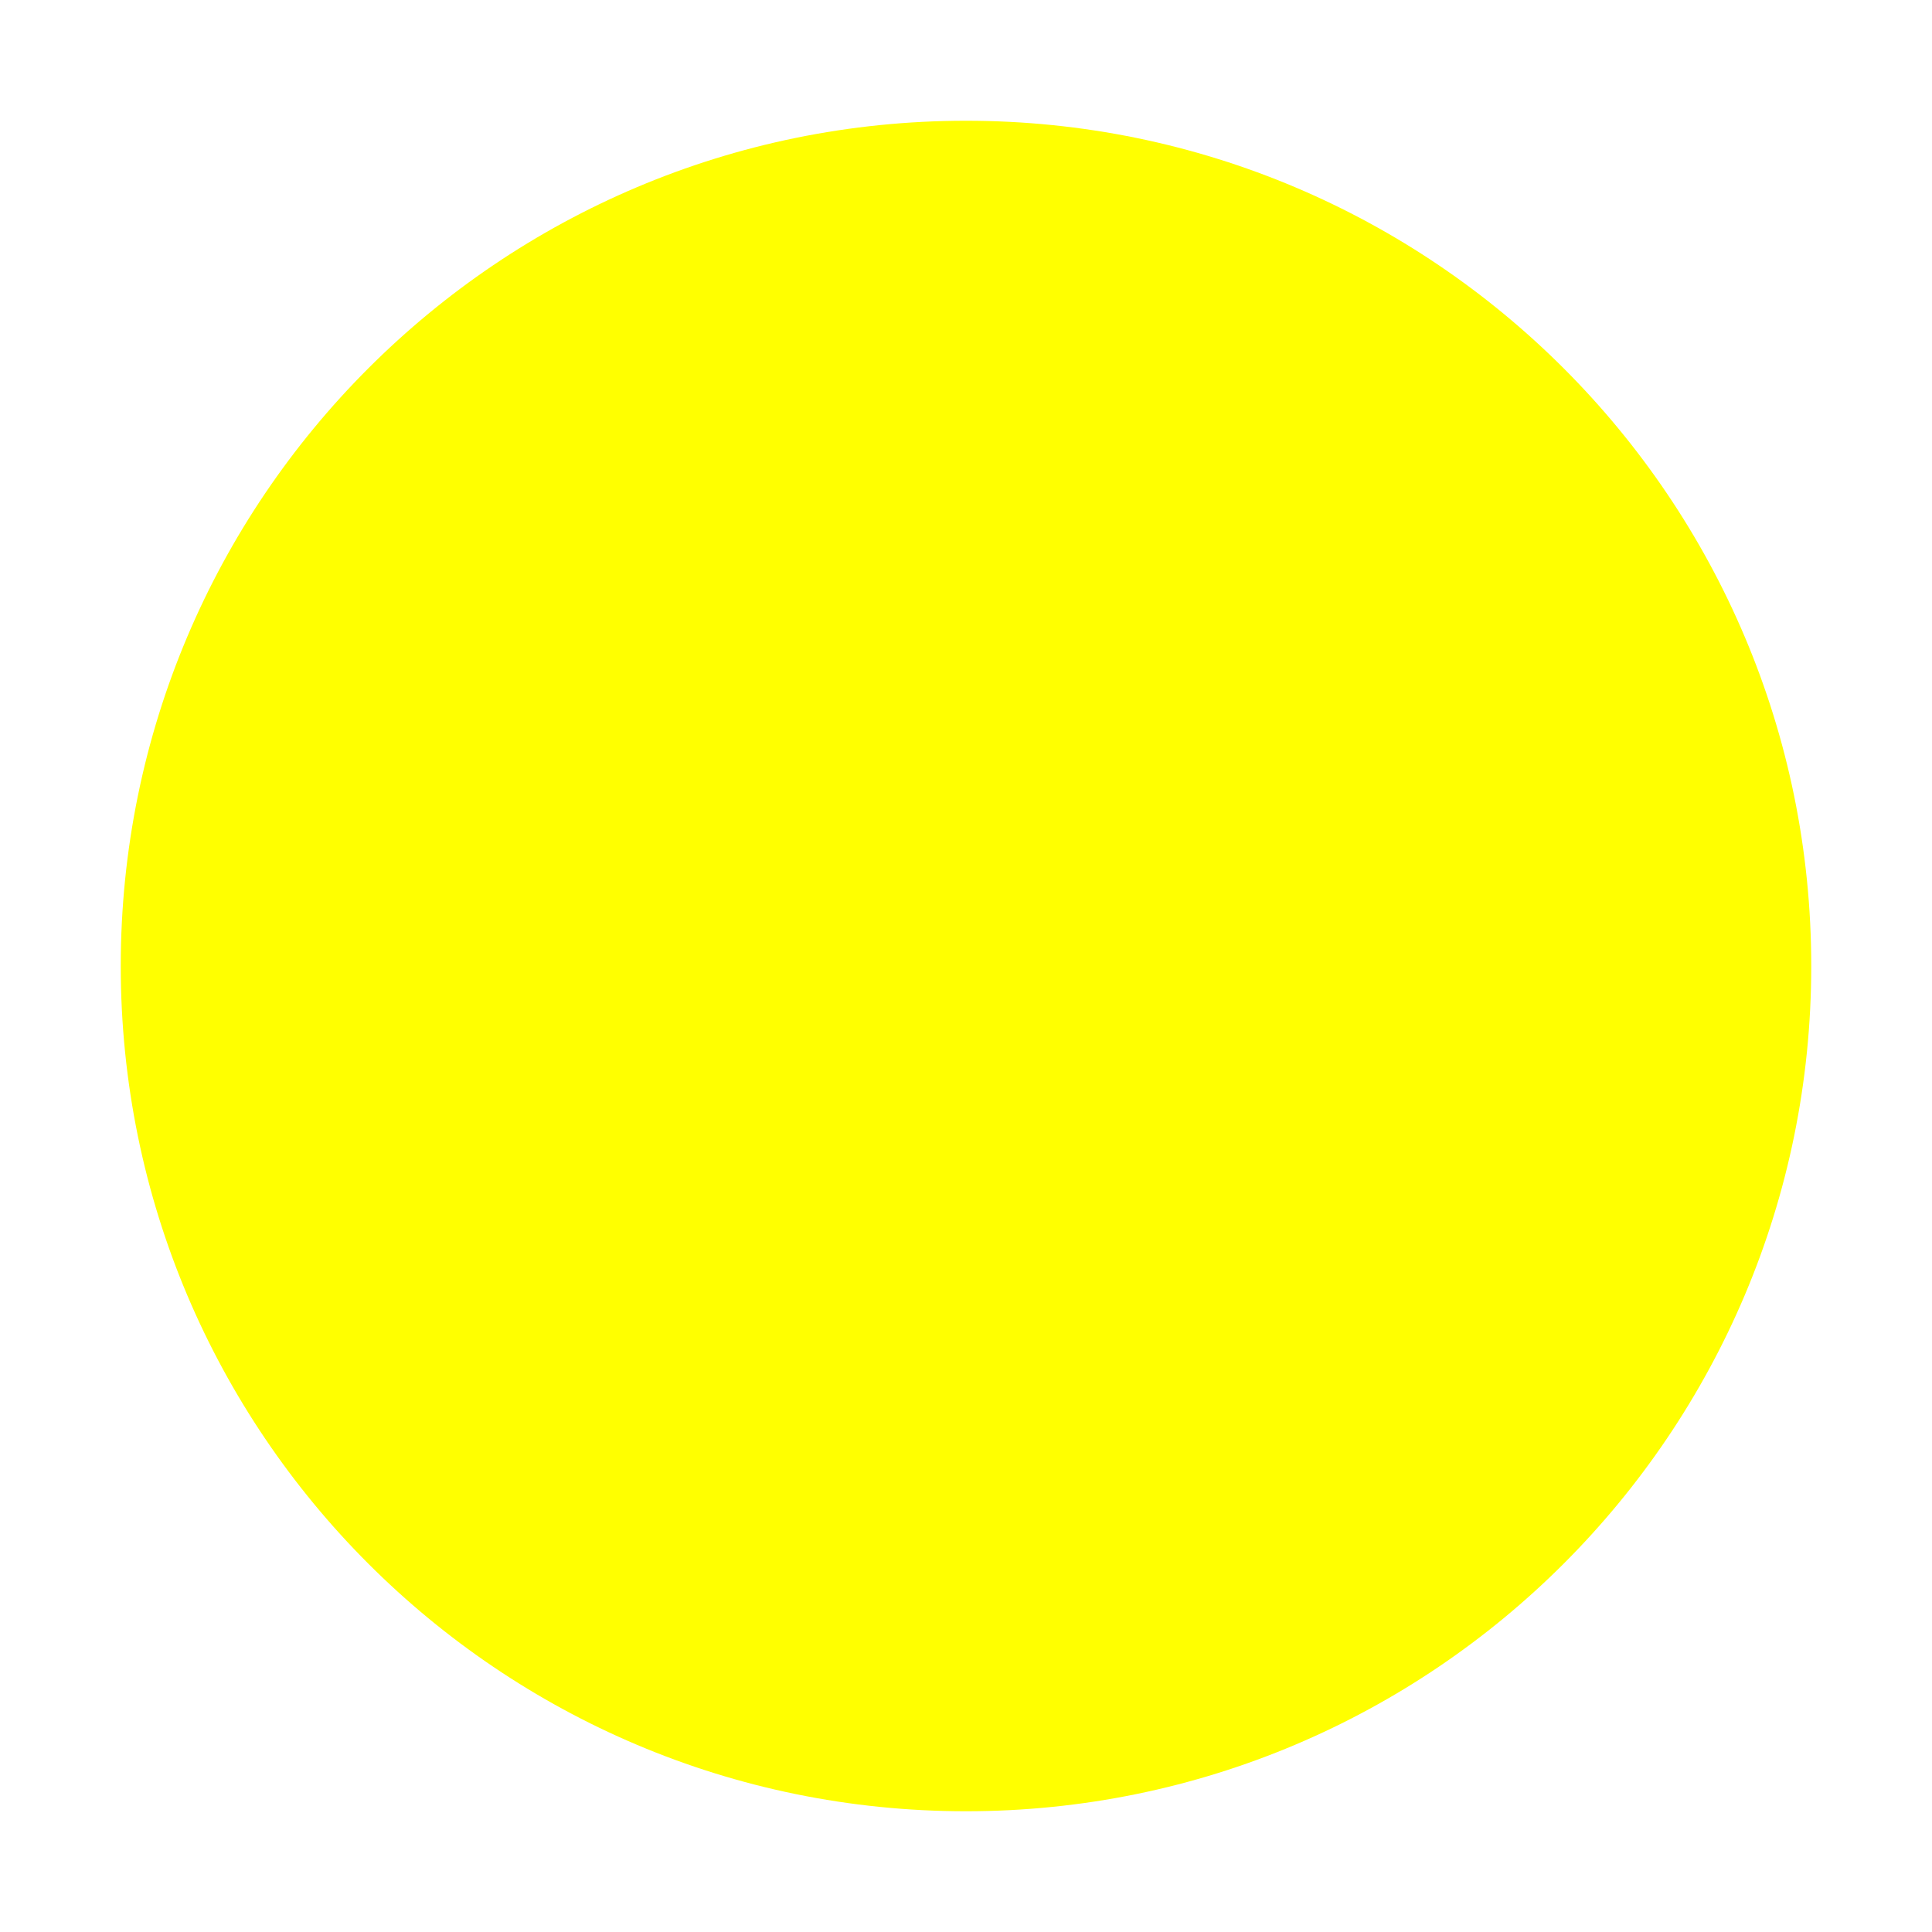
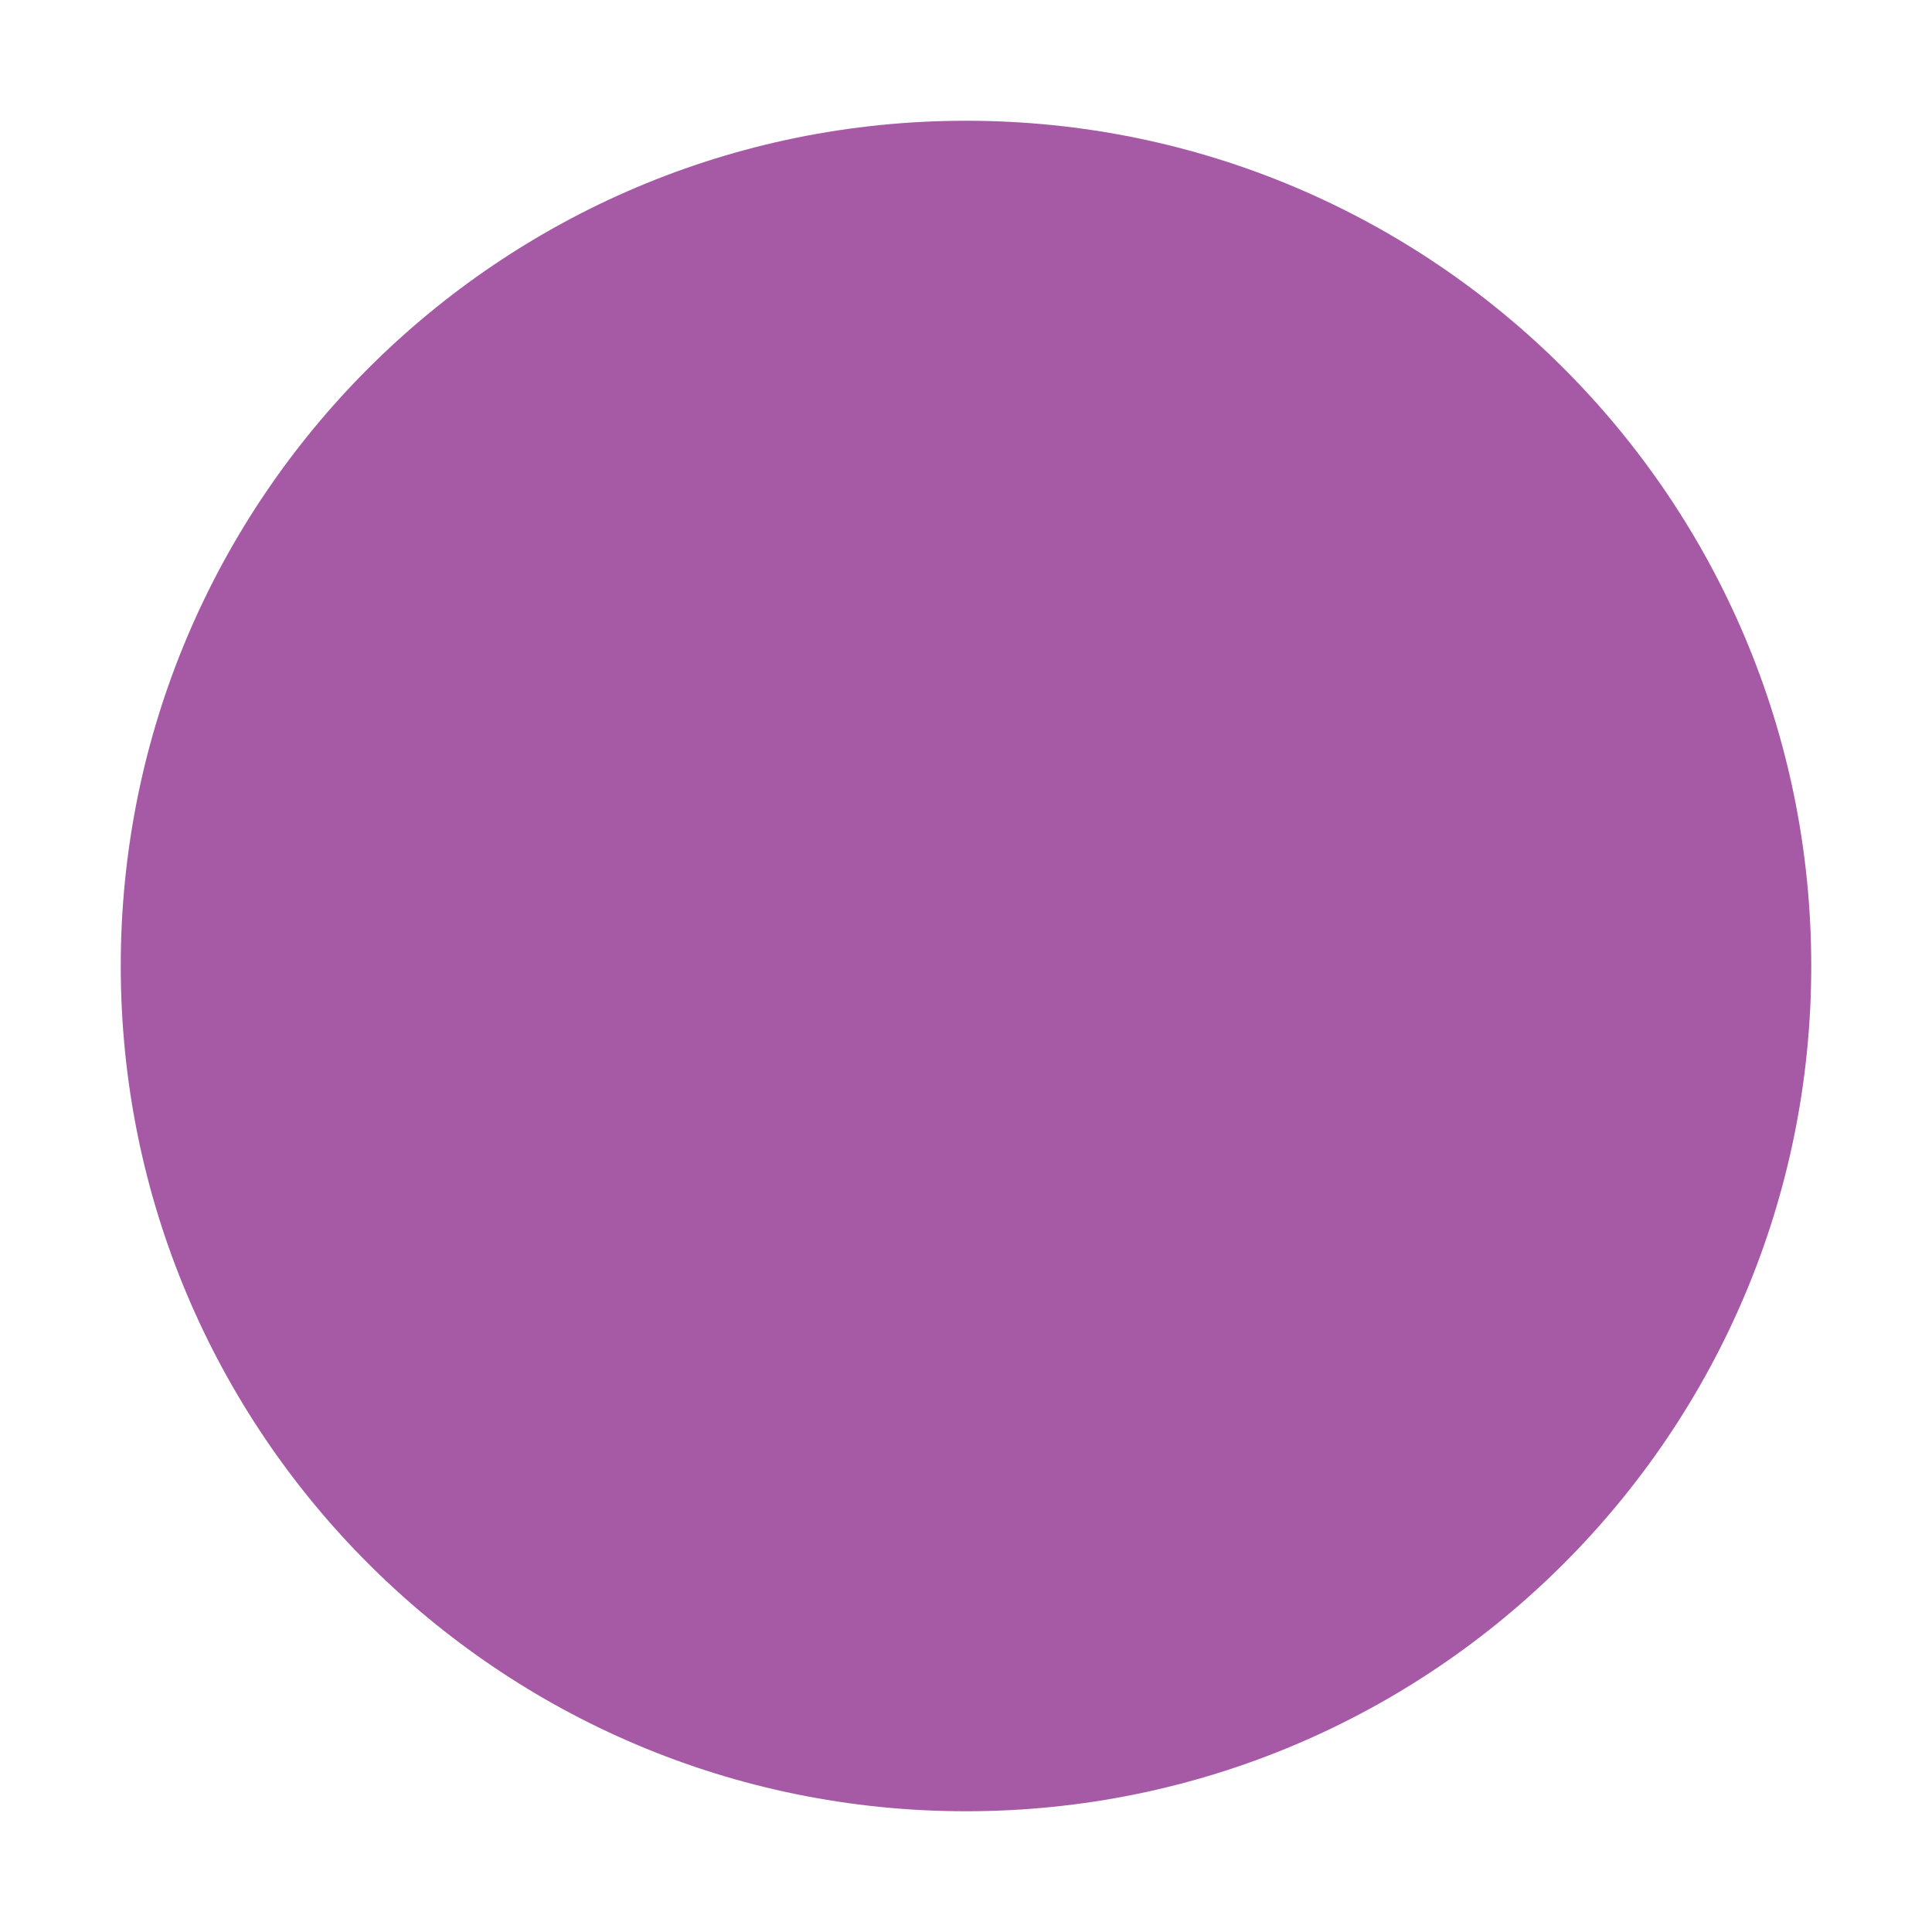
<svg xmlns="http://www.w3.org/2000/svg" id="svgCanvas" width="800" height="800" viewBox="0 0 800 800">
  <g id="artwork">
-     <ellipse fill="#ffff00" stroke="none" stroke-width="5" stroke-linejoin="round" stroke-linecap="round" cx="400" cy="400" rx="350" ry="350" />
+     <ellipse fill="#A65AA6" stroke="none" stroke-width="5" stroke-linejoin="round" stroke-linecap="round" cx="400" cy="400" rx="350" ry="350" />
  </g>
</svg>
